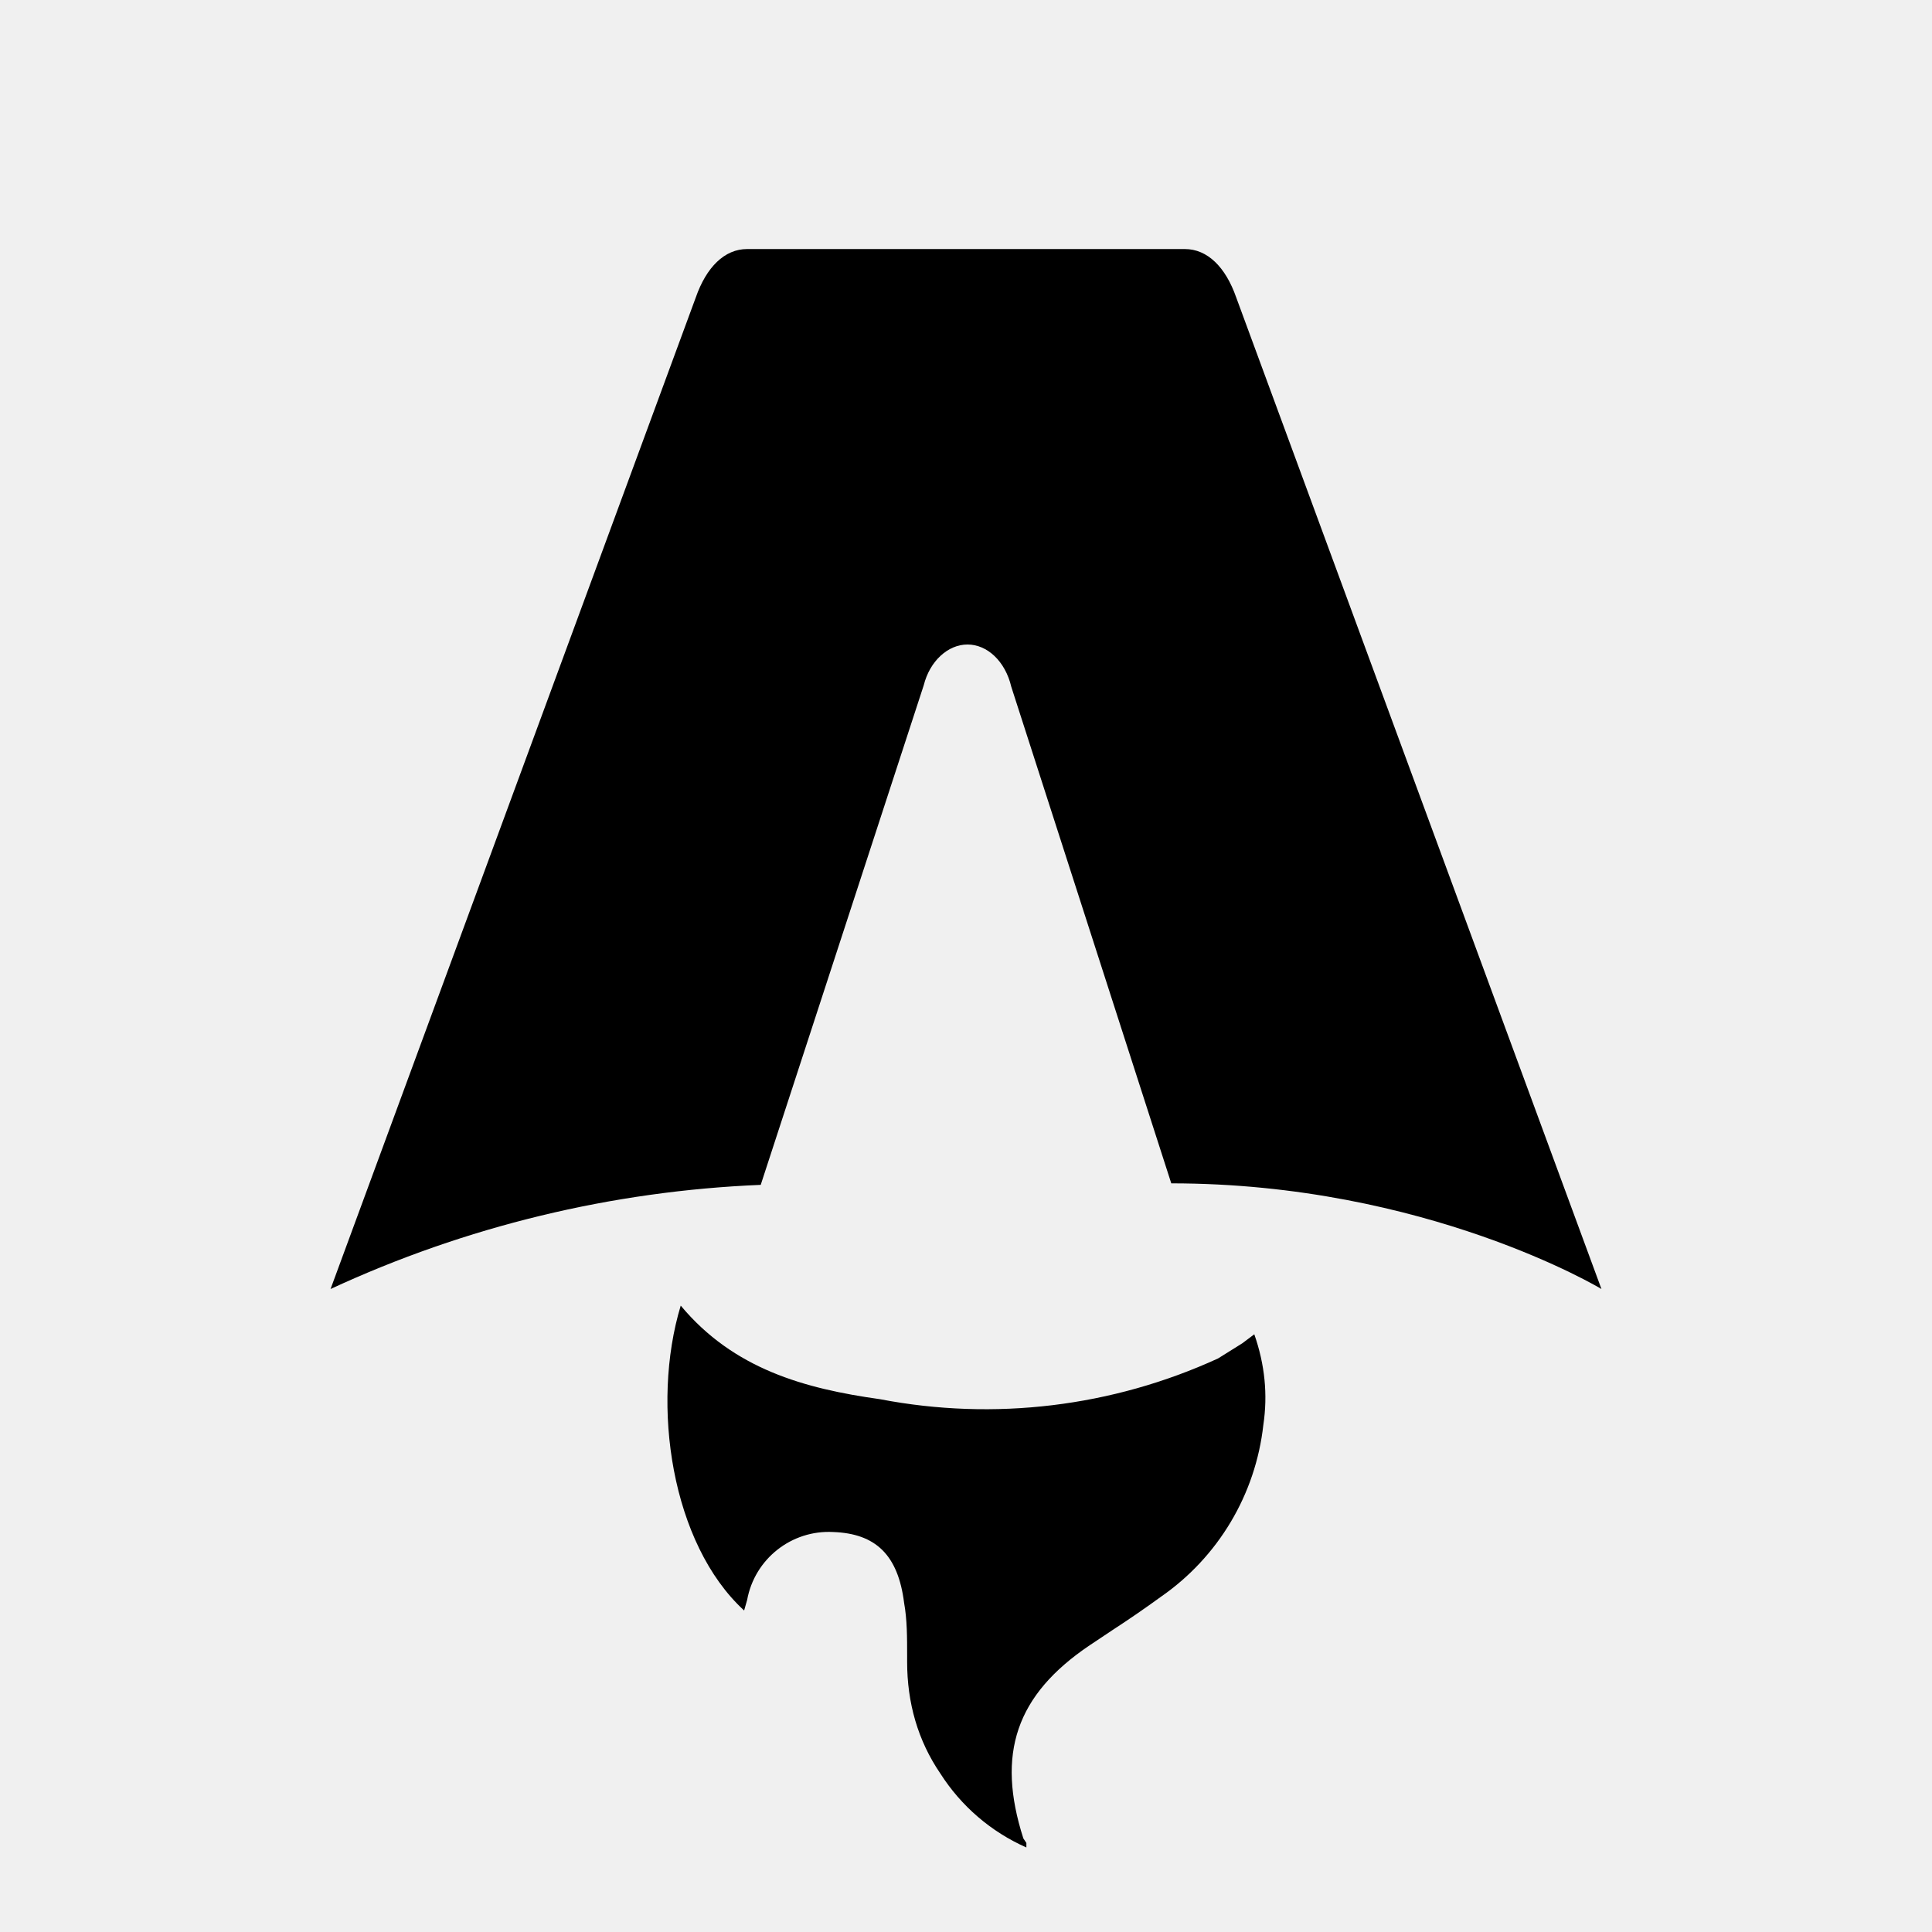
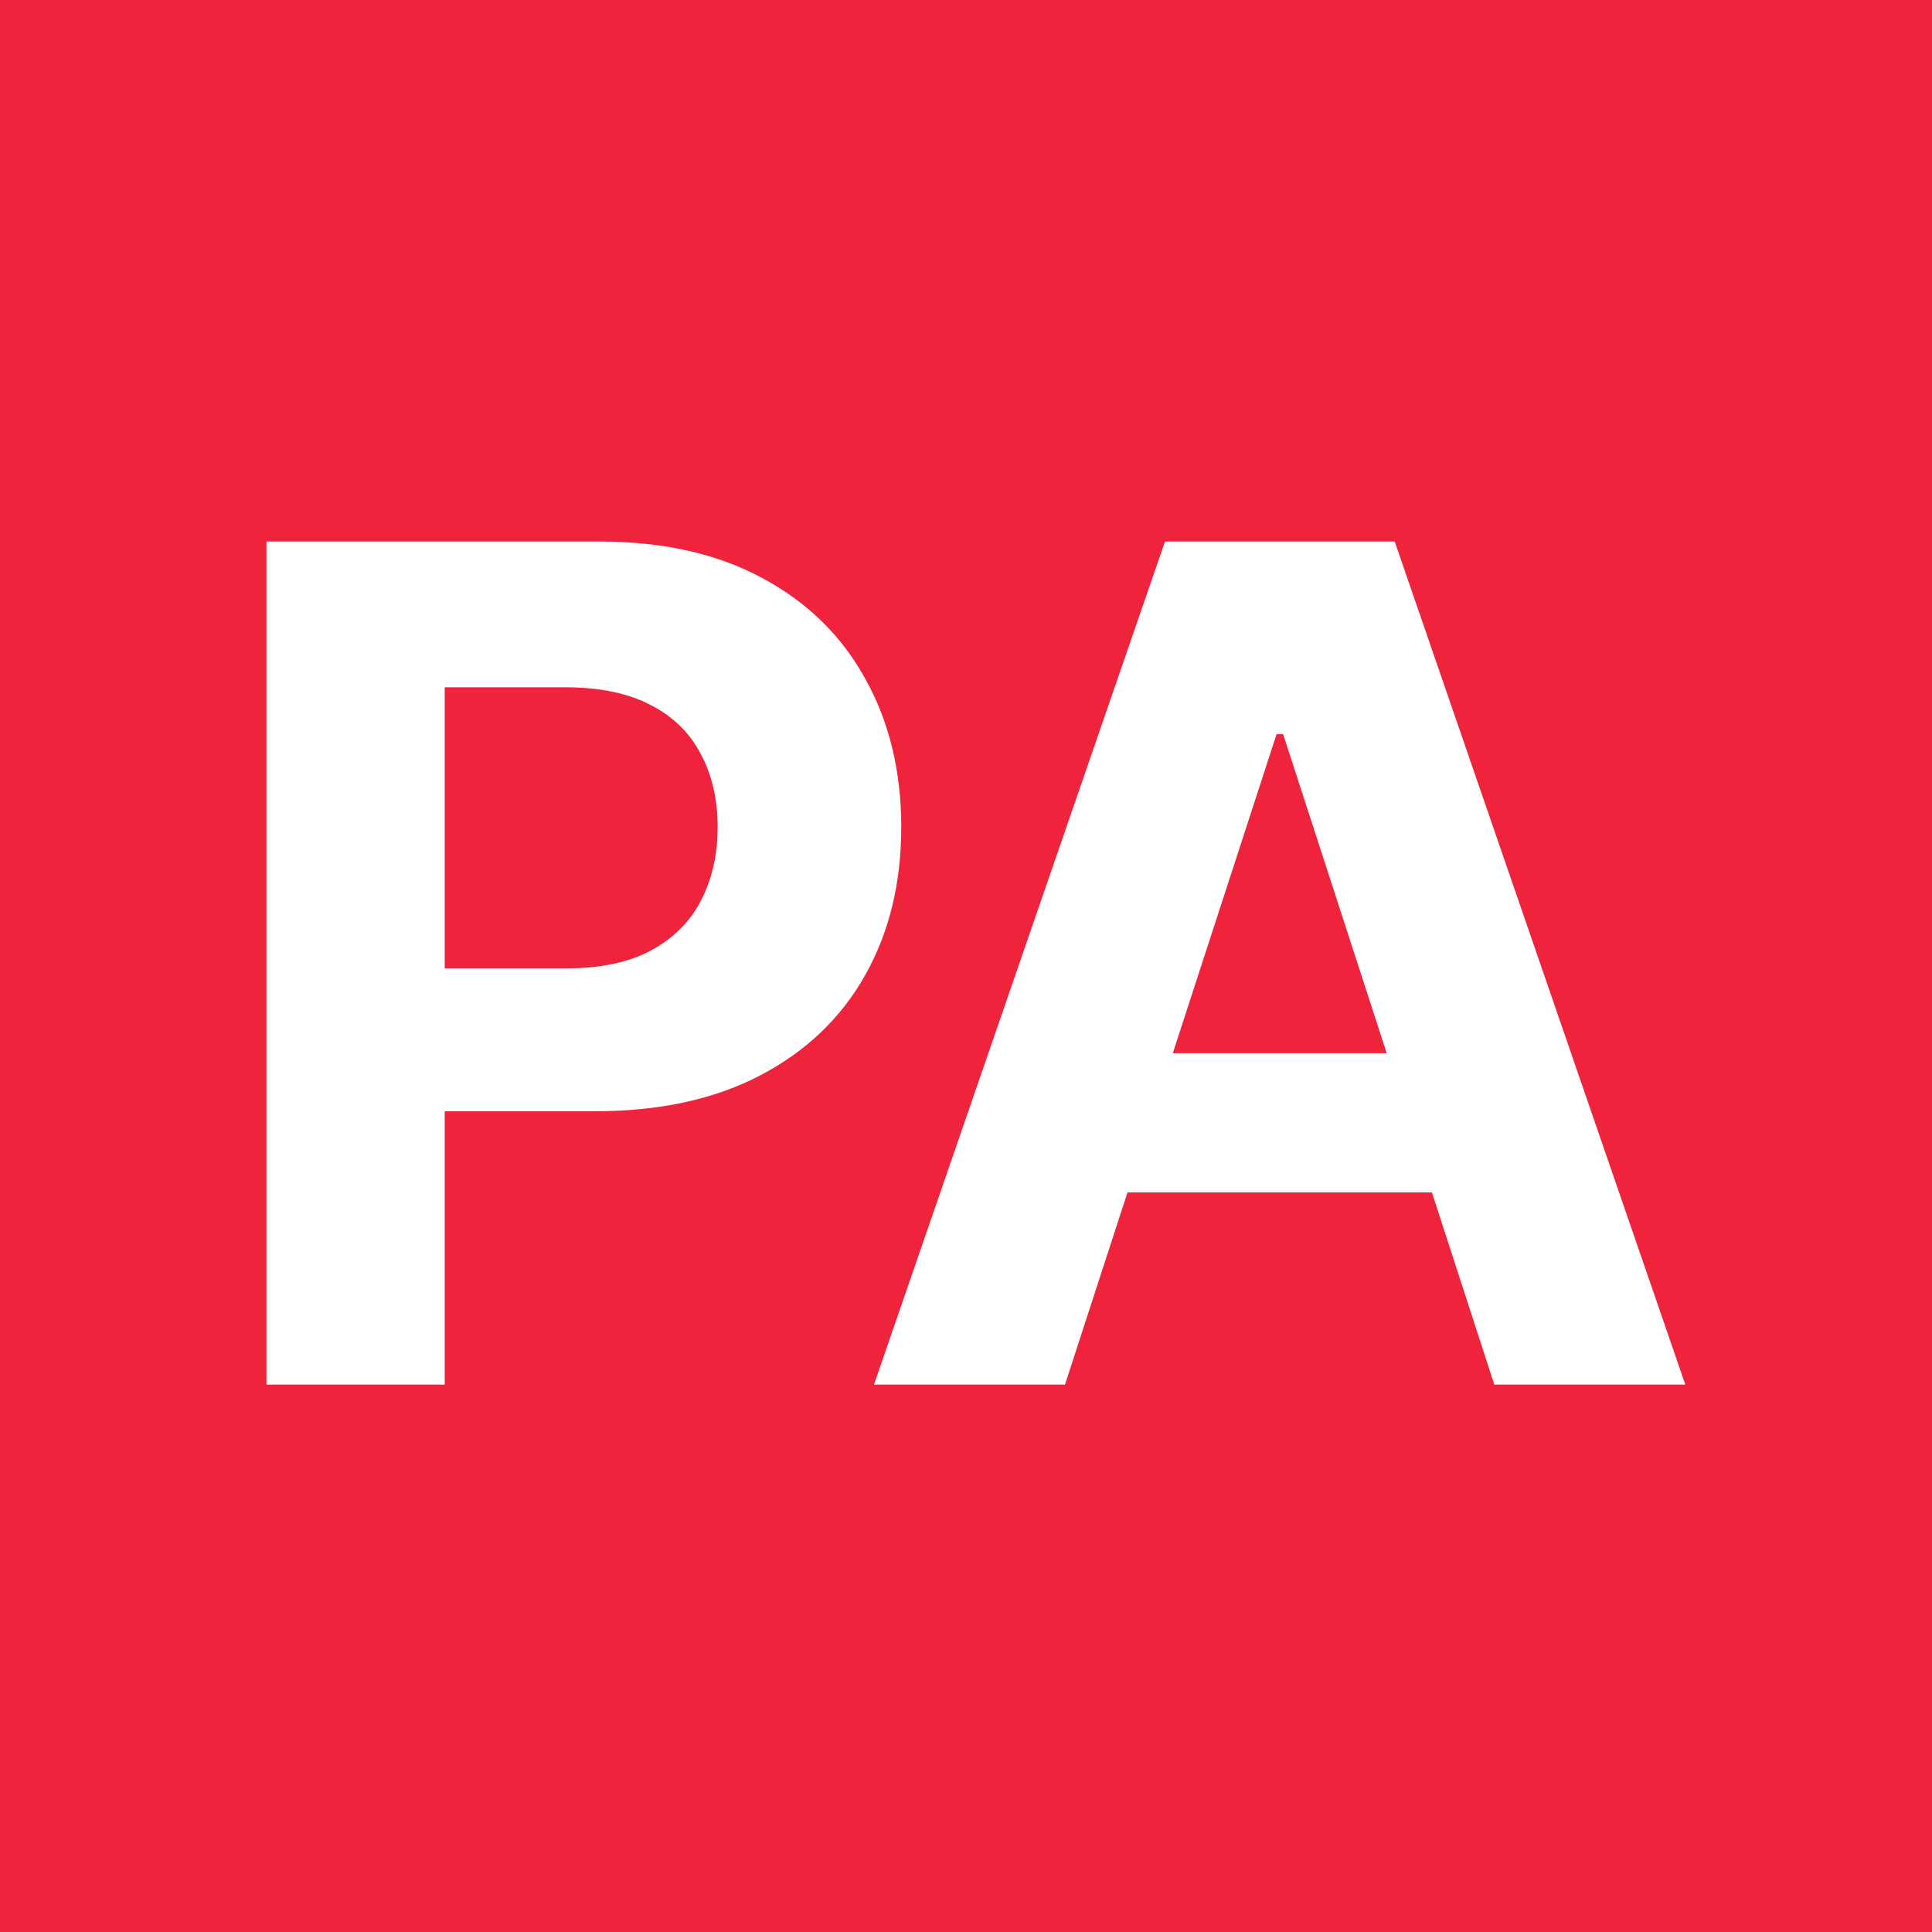
- <svg xmlns="http://www.w3.org/2000/svg" fill="none" viewBox="0 0 128 128">
-   <path d="M50.4 78.5a75.1 75.1 0 0 0-28.5 6.9l24.2-65.7c.7-2 1.9-3.2 3.4-3.2h29c1.5 0 2.7 1.2 3.4 3.2l24.2 65.7s-11.6-7-28.5-7L67 45.5c-.4-1.7-1.6-2.8-2.9-2.8-1.3 0-2.5 1.1-2.9 2.7L50.4 78.5Zm-1.1 28.2Zm-4.2-20.2c-2 6.6-.6 15.8 4.2 20.2a17.5 17.5 0 0 1 .2-.7 5.5 5.5 0 0 1 5.7-4.5c2.8.1 4.3 1.5 4.7 4.7.2 1.1.2 2.3.2 3.5v.4c0 2.7.7 5.2 2.2 7.4a13 13 0 0 0 5.7 4.9v-.3l-.2-.3c-1.8-5.6-.5-9.5 4.4-12.8l1.5-1a73 73 0 0 0 3.2-2.2 16 16 0 0 0 6.8-11.4c.3-2 .1-4-.6-6l-.8.6-1.6 1a37 37 0 0 1-22.4 2.7c-5-.7-9.7-2-13.2-6.2Z" />
-   <style>
-         path { fill: #000; }
-         @media (prefers-color-scheme: dark) {
-             path { fill: #FFF; }
-         }
-     </style>
+ <svg xmlns="http://www.w3.org/2000/svg" width="60" height="60" viewBox="0 0 60 60" fill="none">
+   <rect width="60" height="60" fill="#EF233C" />
+   <path d="M8.276 43V16.818H18.605C20.591 16.818 22.283 17.197 23.68 17.956C25.078 18.706 26.143 19.75 26.876 21.088C27.618 22.418 27.989 23.952 27.989 25.69C27.989 27.429 27.614 28.963 26.864 30.293C26.114 31.622 25.027 32.658 23.604 33.399C22.189 34.141 20.476 34.511 18.465 34.511H11.881V30.075H17.57C18.635 30.075 19.513 29.892 20.203 29.526C20.902 29.151 21.422 28.635 21.763 27.979C22.112 27.314 22.287 26.551 22.287 25.69C22.287 24.821 22.112 24.062 21.763 23.415C21.422 22.759 20.902 22.251 20.203 21.893C19.504 21.527 18.618 21.344 17.544 21.344H13.811V43H8.276ZM33.074 43H27.142L36.18 16.818H43.314L52.339 43H46.407L39.849 22.801H39.645L33.074 43ZM32.703 32.709H46.714V37.03H32.703V32.709Z" fill="white" />
</svg>
